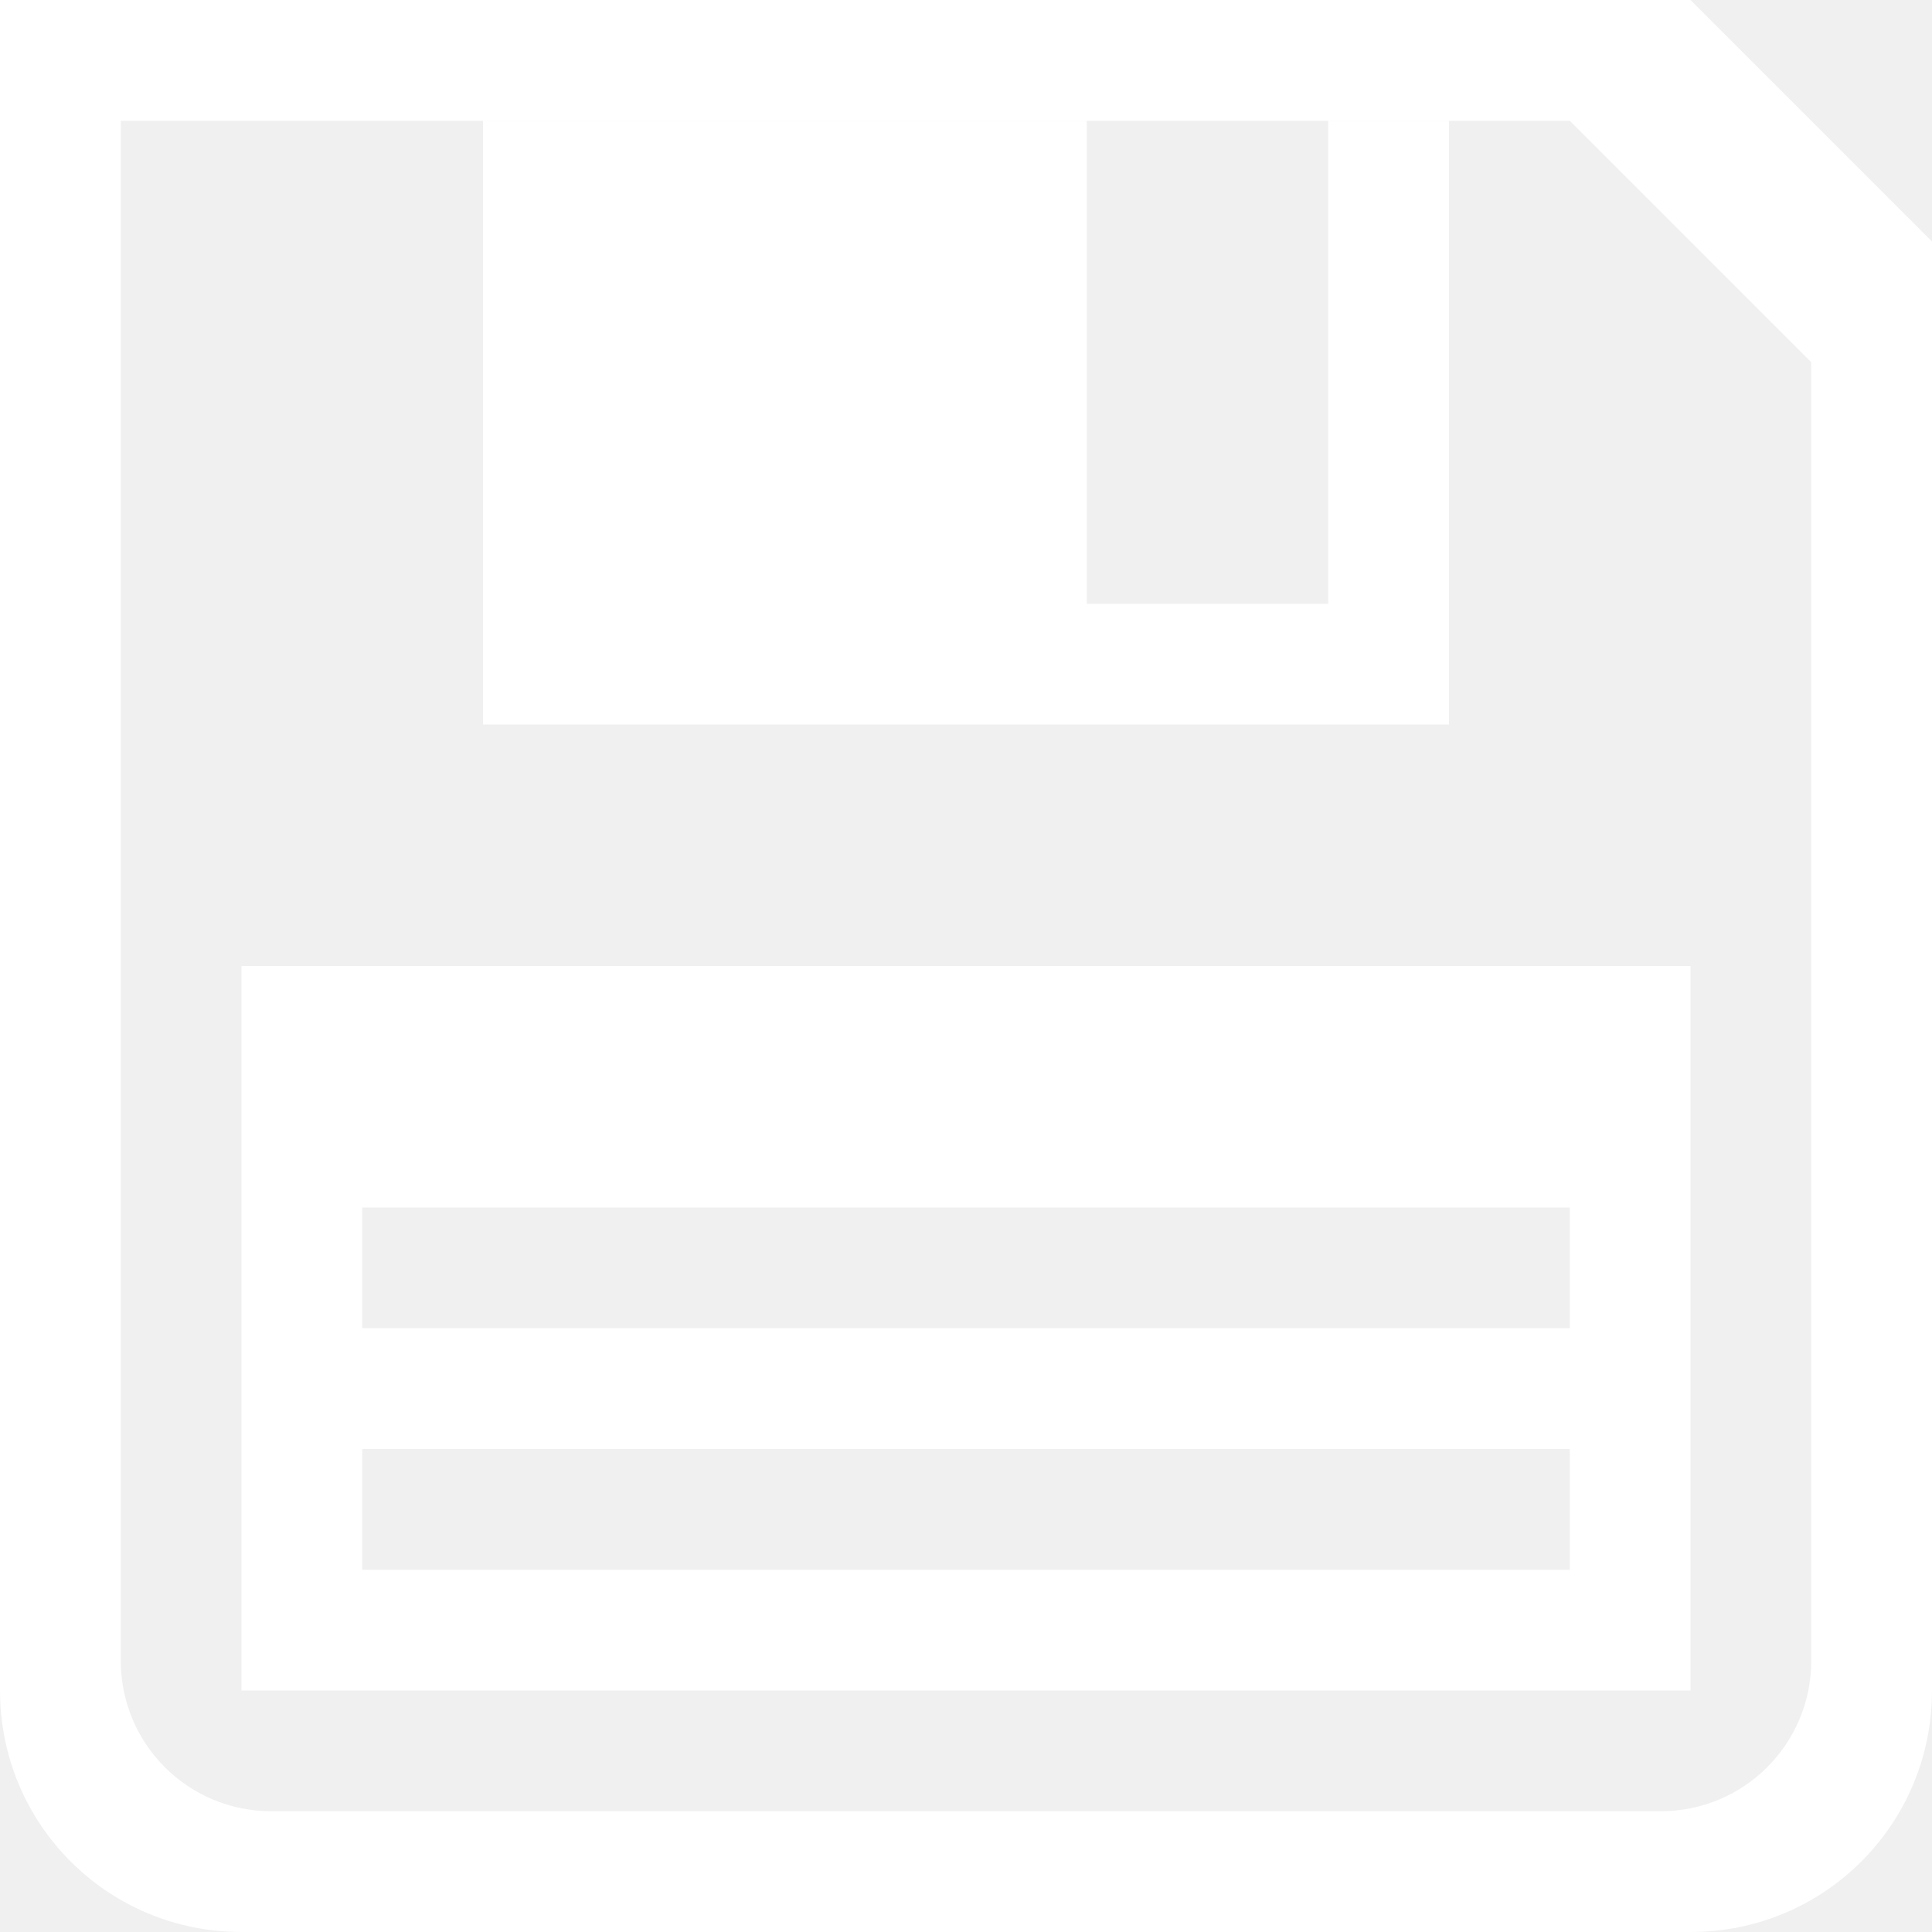
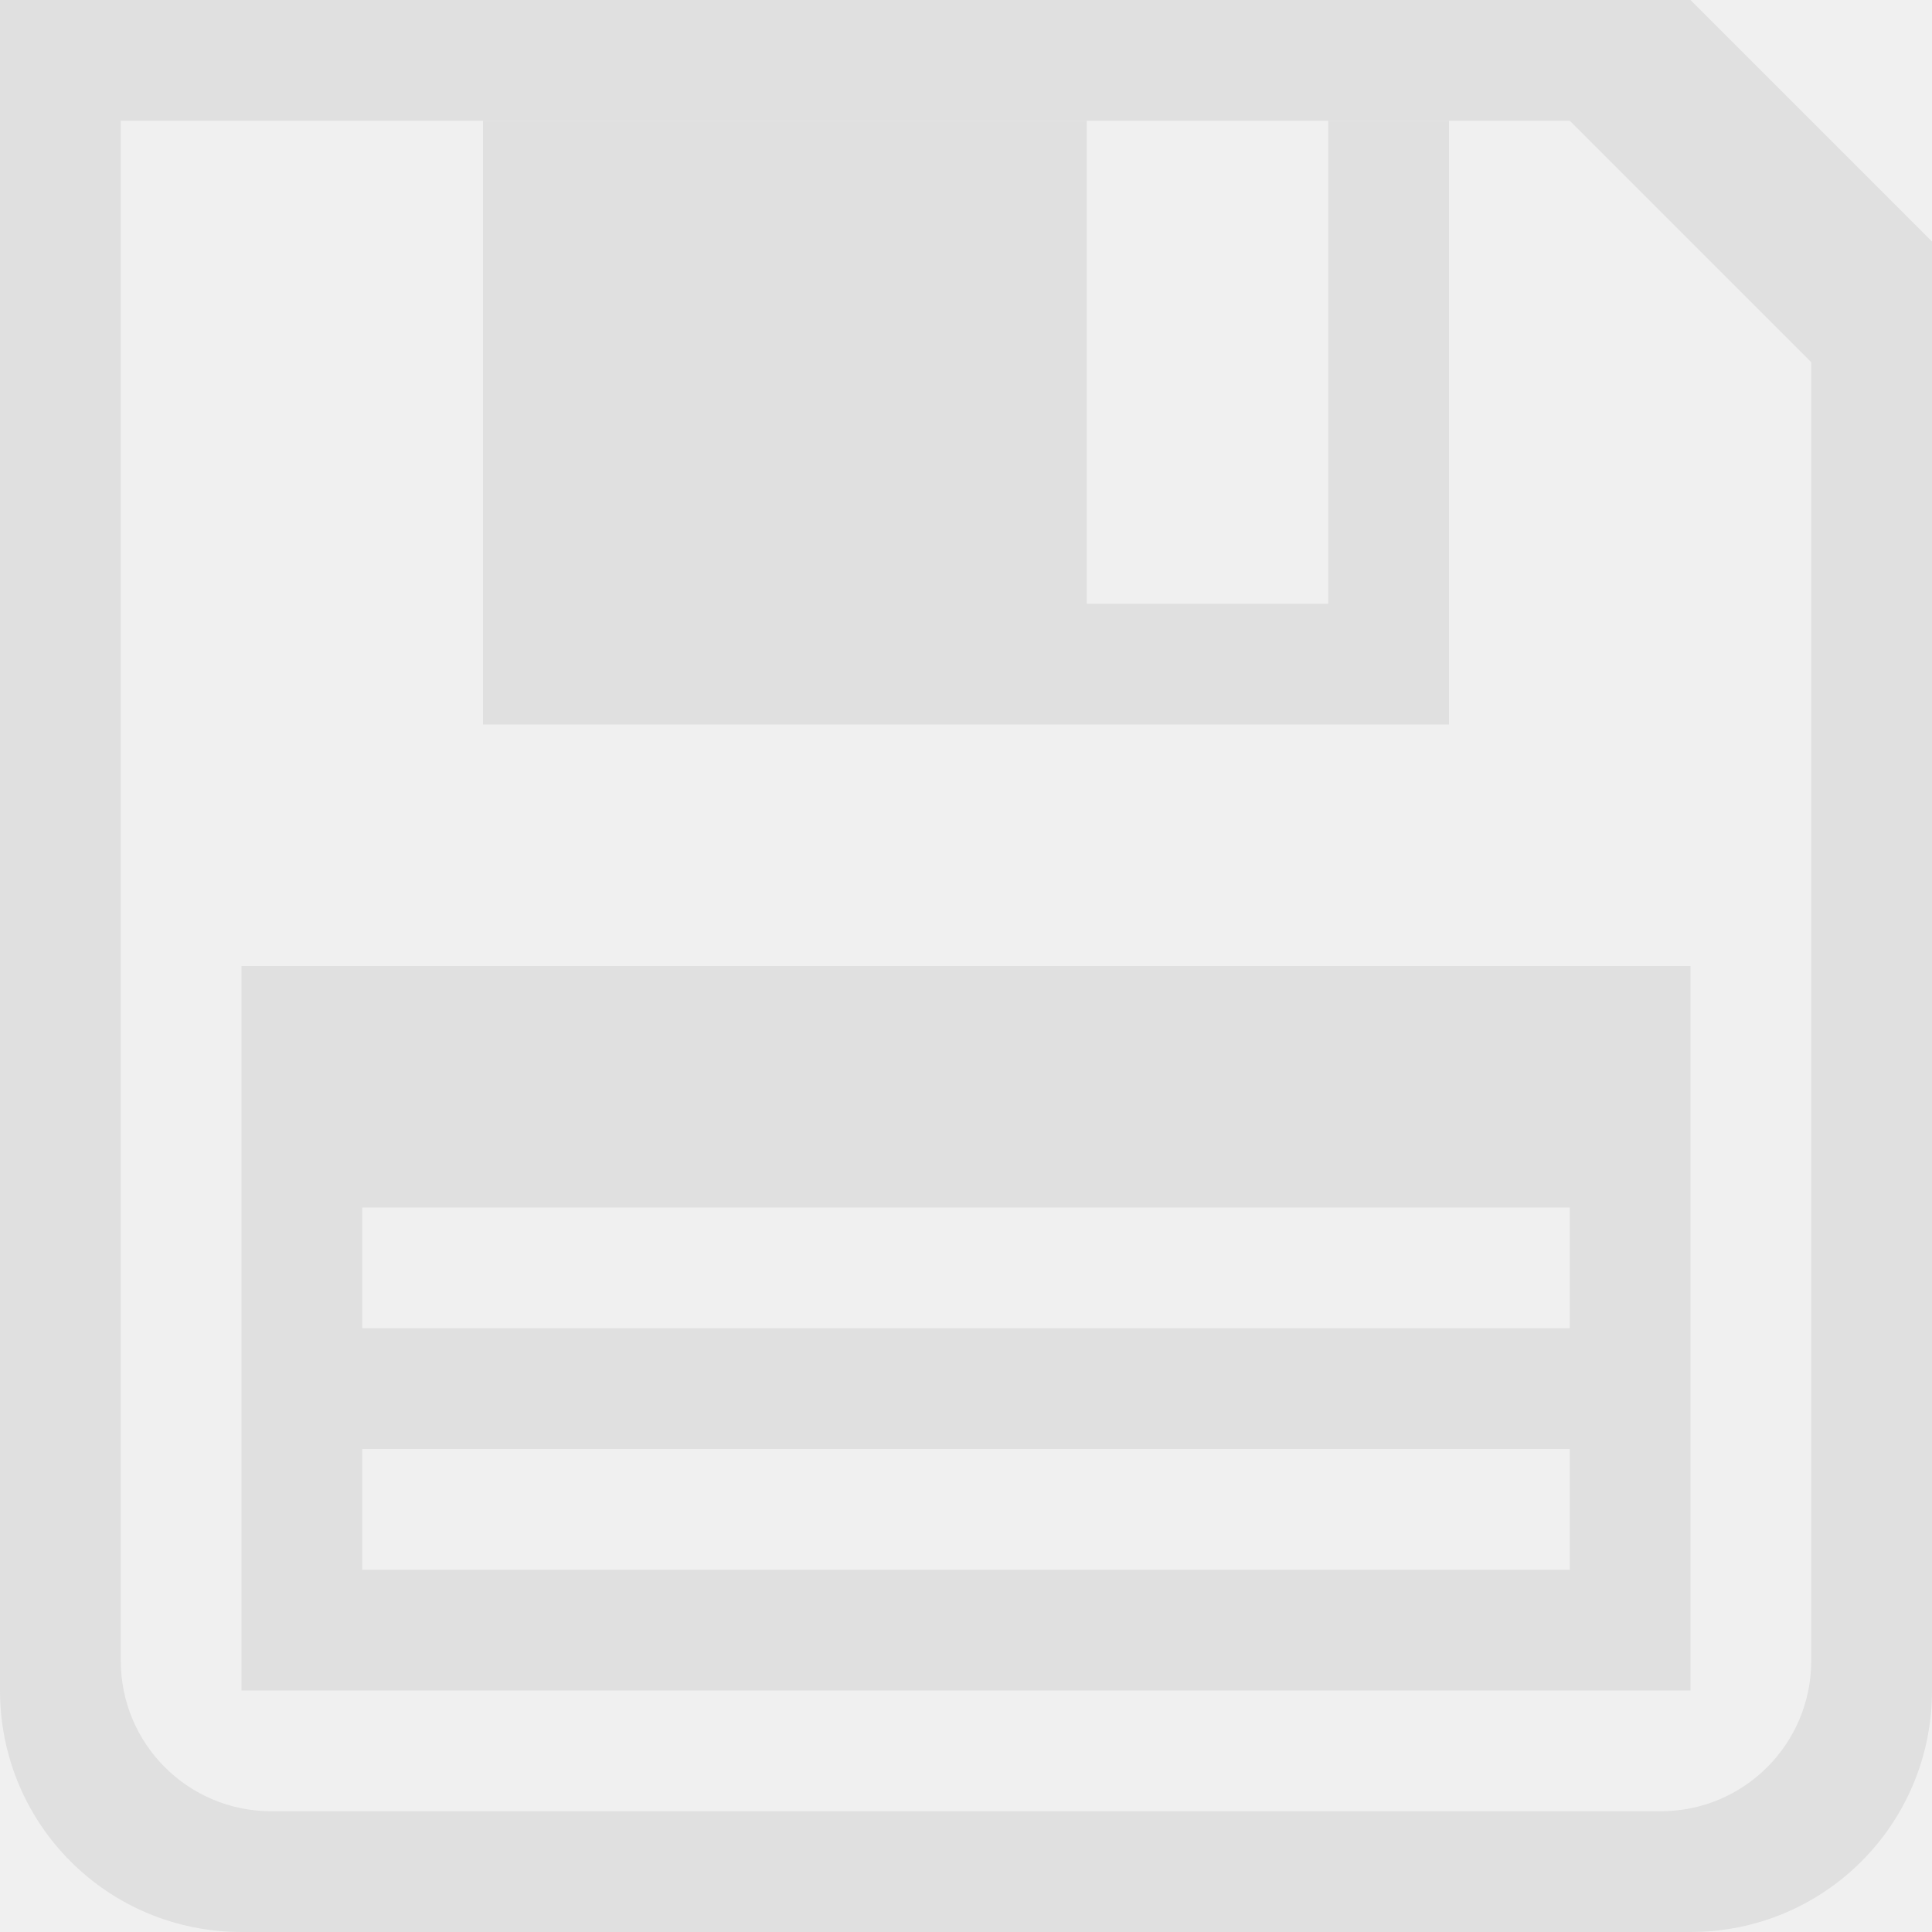
<svg xmlns="http://www.w3.org/2000/svg" height="16" viewBox="0 0 100 100" width="16">
-   <g fill="#fff" stroke-width="23.622">
+   <g fill="#e0e0e0" stroke-width="23.622">
    <path d="m0 0v87.5c0 6.925 5.575 12.5 12.5 12.5h75c6.925 0 12.5-5.575 12.5-12.5v-75l-12.5-12.5zm6.25 6.25h75l12.5 12.5v67.2c0 4.32-3.48 7.8-7.8 7.8h-71.899c-4.32 0-7.8-3.48-7.8-7.8z" />
    <path d="m12.5 50v37.5h75v-37.5zm6.25 12.5h62.5v6.25h-62.5zm0 12.5h62.5v6.25h-62.5z" />
    <path d="m25 6.25v31.25h50v-31.25h-6.25v25h-12.5v-25z" />
  </g>
</svg>
